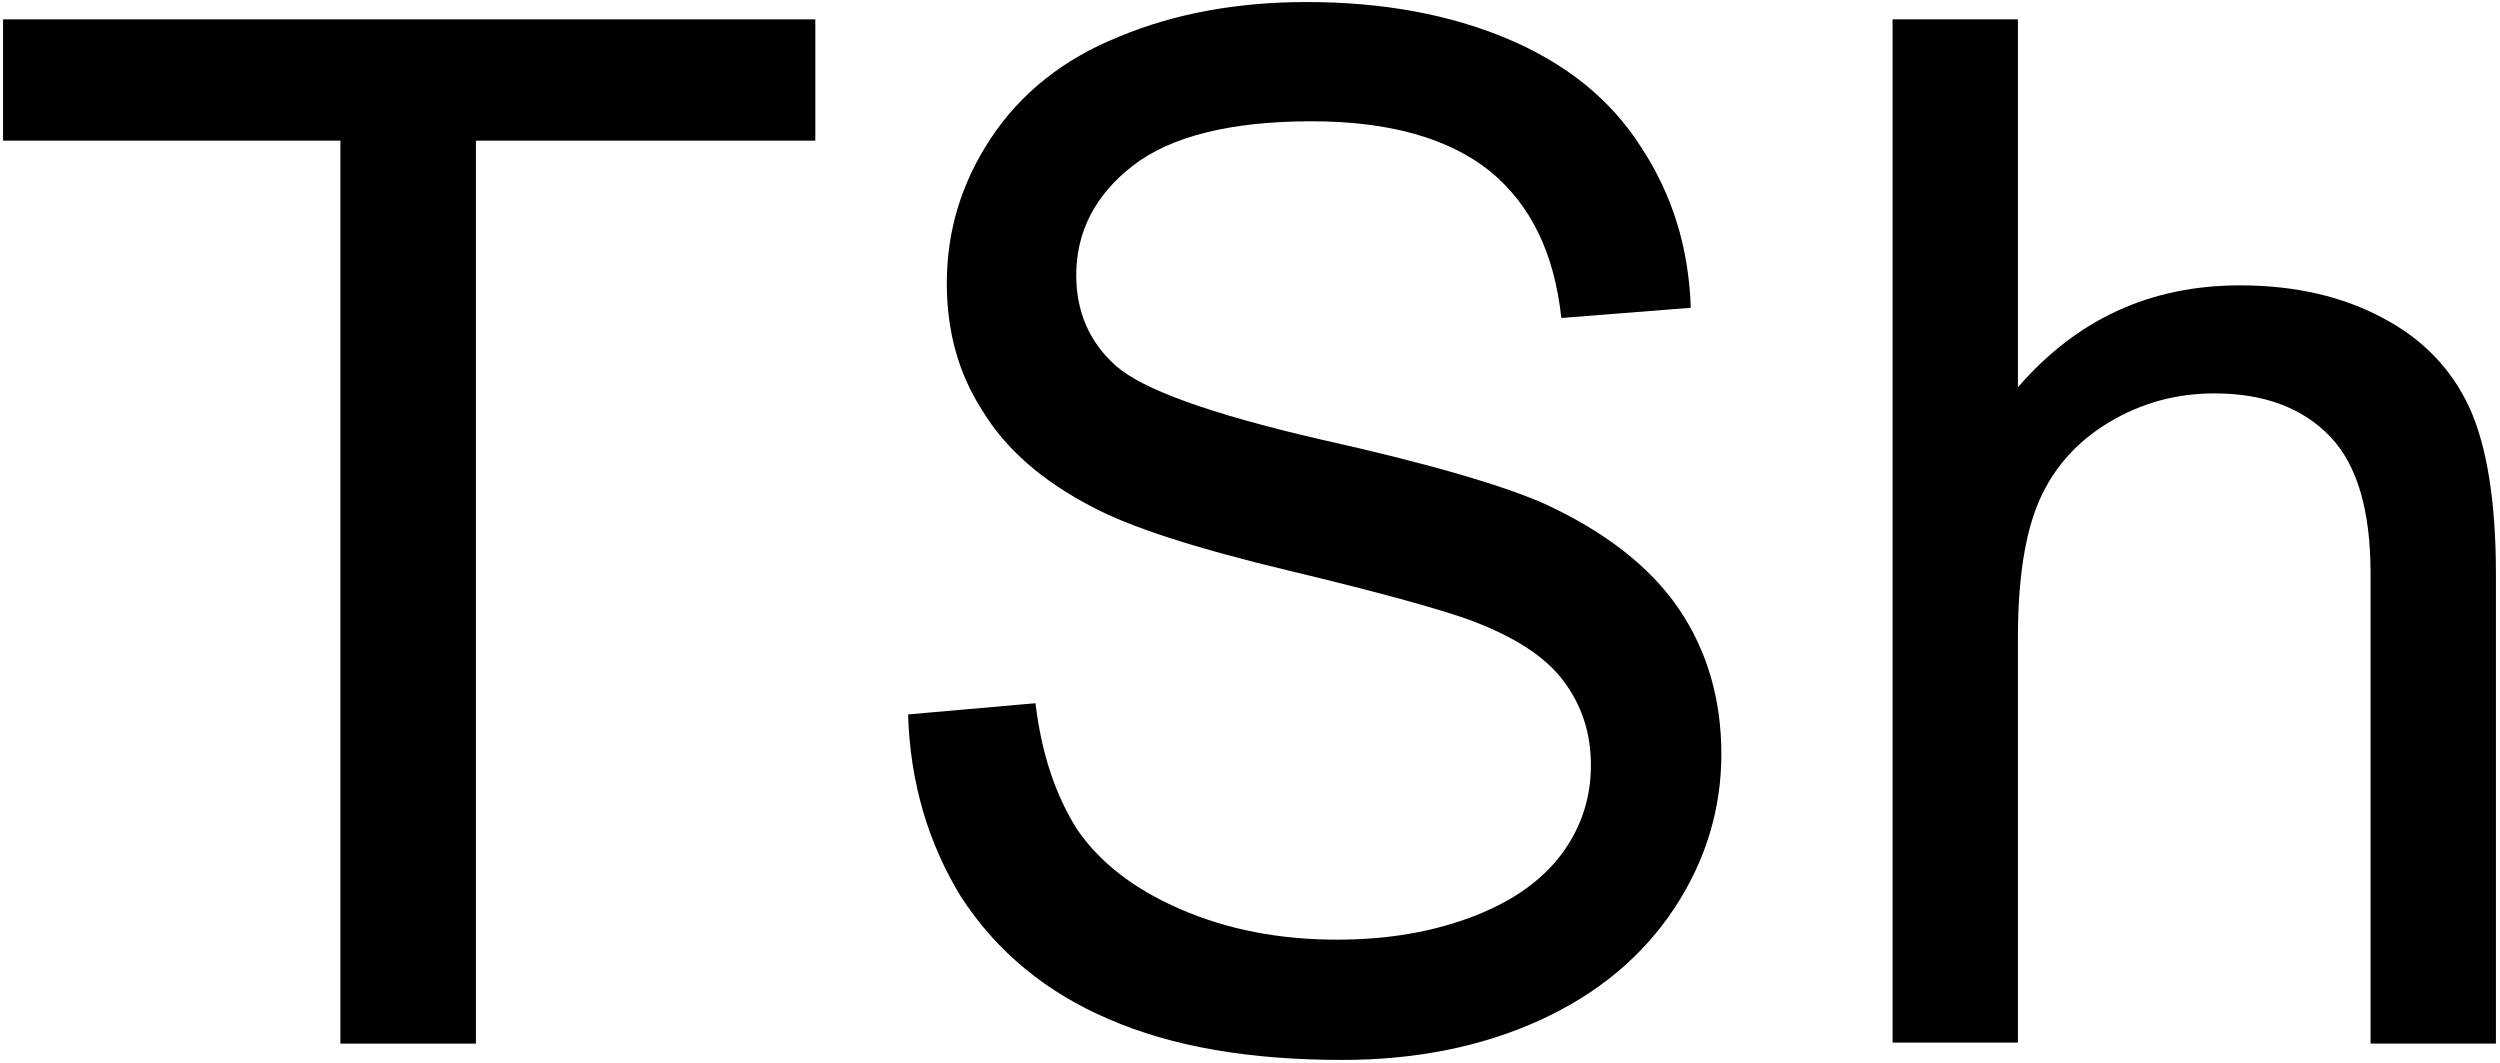
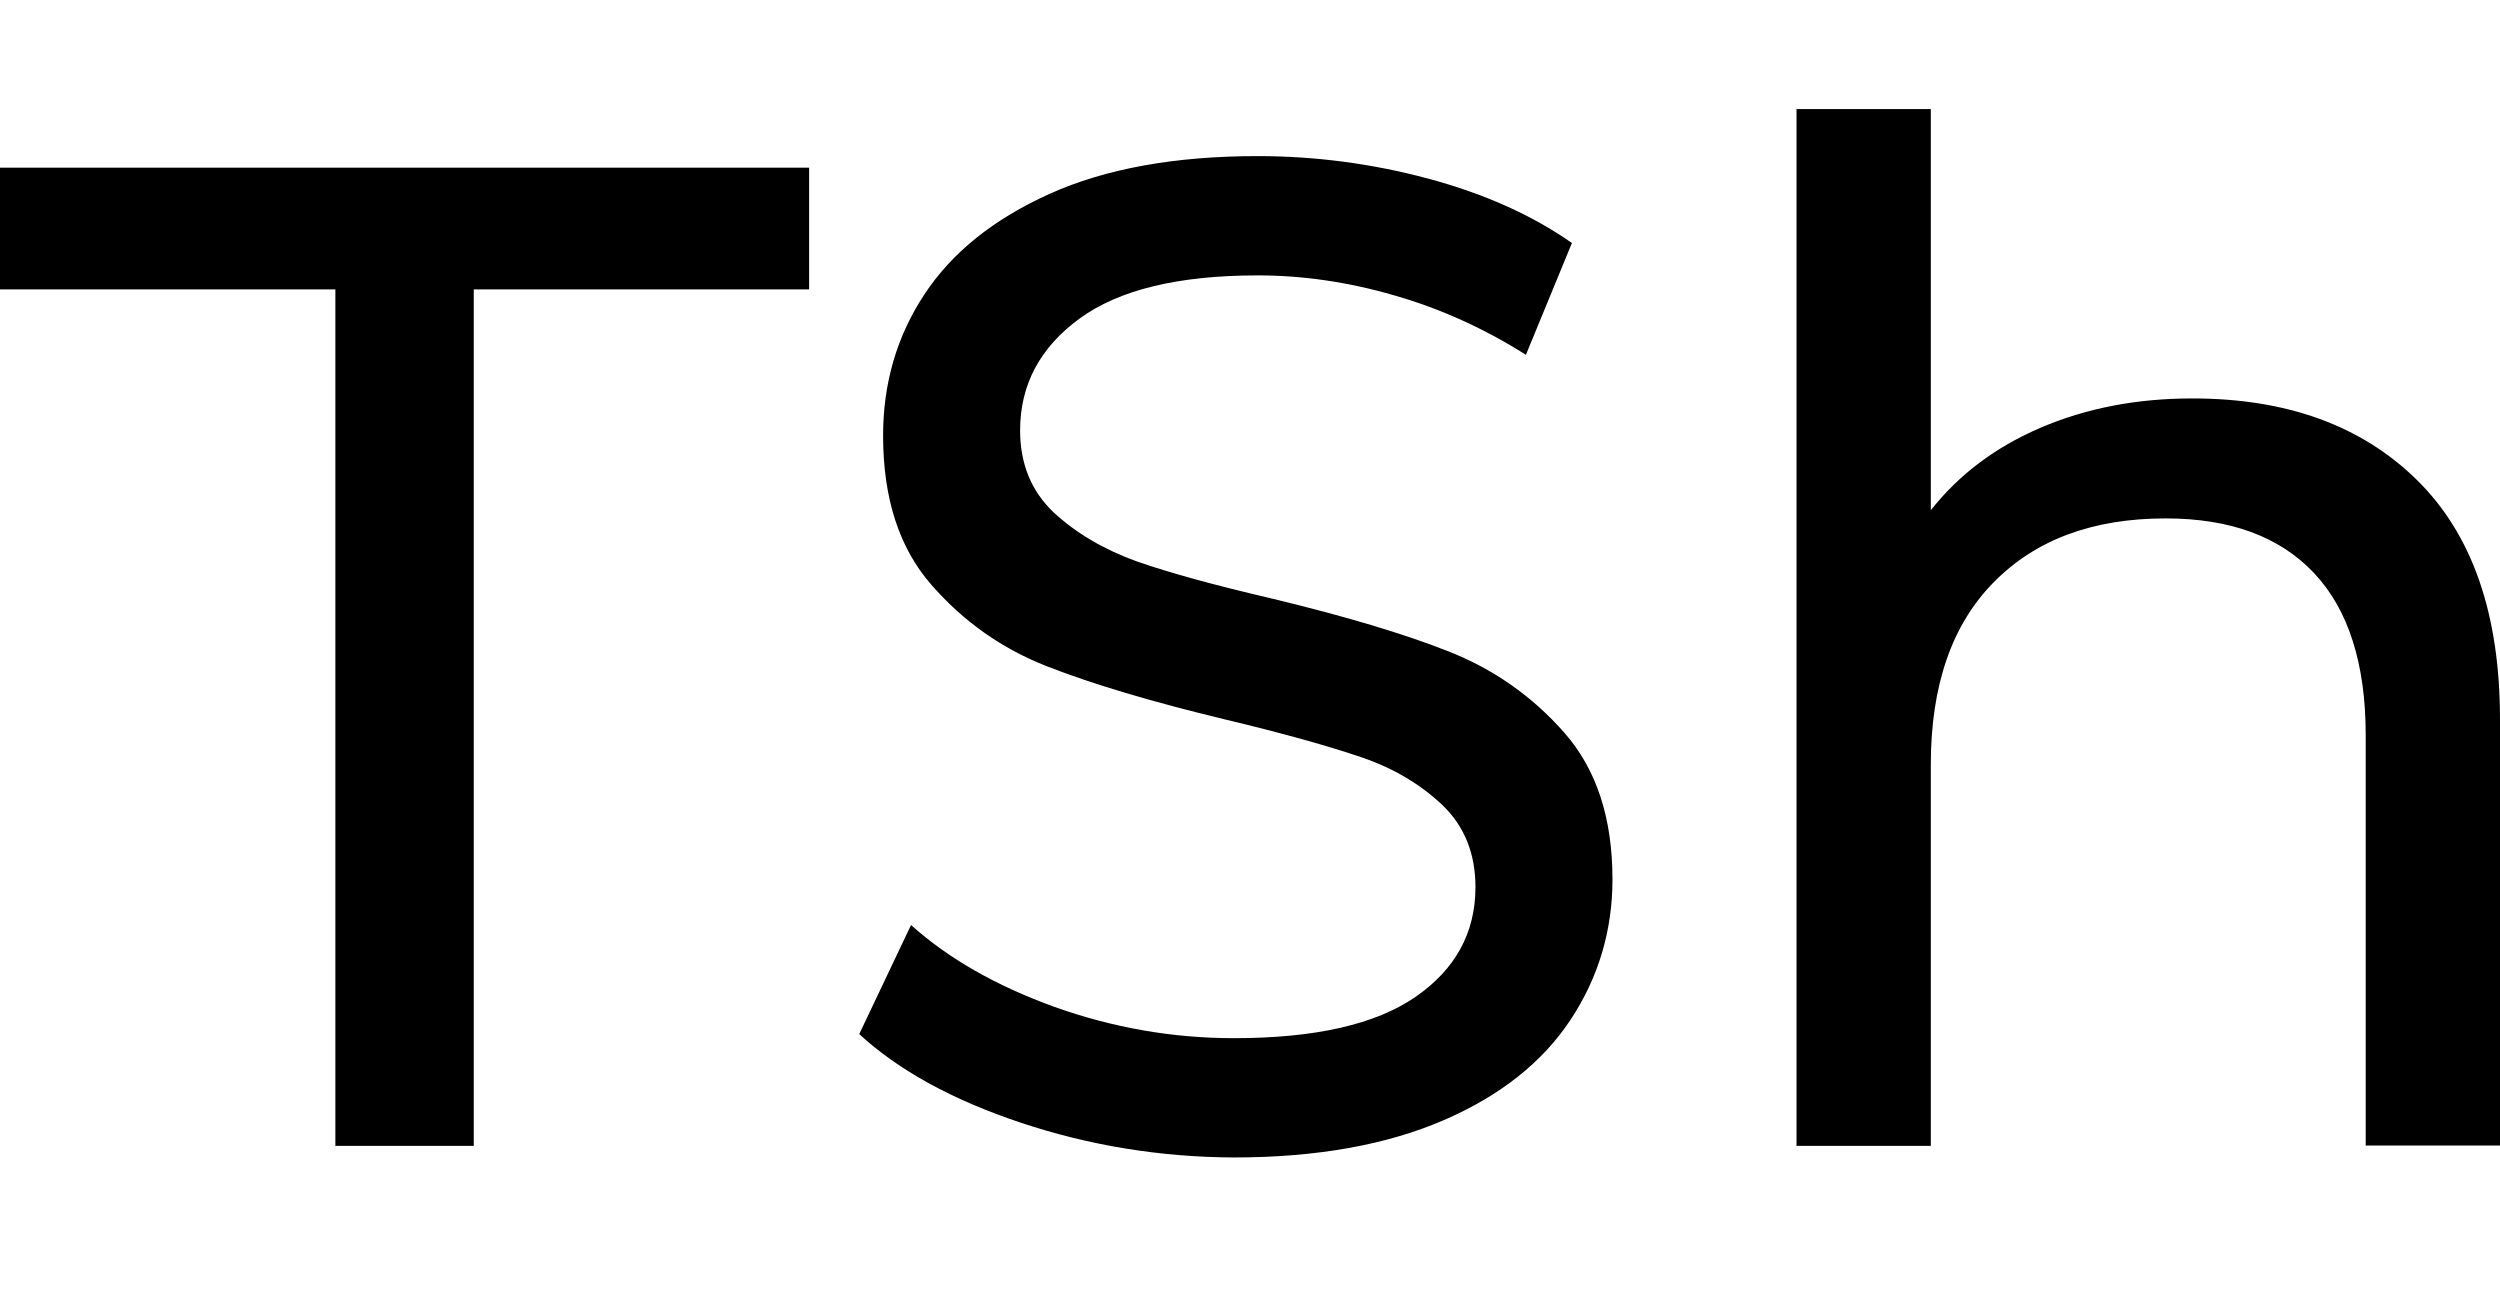
- <svg xmlns="http://www.w3.org/2000/svg" version="1.1" id="Layer_1" x="0px" y="0px" viewBox="0 0 245.3 104.3" style="enable-background:new 0 0 245.3 104.3;" xml:space="preserve">
-   <style type="text/css">
- 	.st0{enable-background:new    ;}
- </style>
+ <svg xmlns="http://www.w3.org/2000/svg" version="1.1" id="Layer_1" x="0px" y="0px" viewBox="0 0 733.5 385.4" style="enable-background:new 0 0 733.5 385.4;" xml:space="preserve">
  <g>
	</g>
-   <g>
-     <g id="svg_2" class="st0">
-       <path d="M33.4,102.4V13.8H0.3V1.9H80v11.9H46.7v88.6H33.4z" />
-       <path d="M89.1,70.1l12.5-1.1c0.6,5,2,9.1,4.1,12.4c2.2,3.2,5.5,5.8,10.1,7.8c4.6,2,9.7,3,15.4,3c5.1,0,9.5-0.8,13.4-2.3    c3.9-1.5,6.8-3.6,8.7-6.2c1.9-2.6,2.8-5.5,2.8-8.6c0-3.2-0.9-5.9-2.7-8.3c-1.8-2.4-4.8-4.3-9-5.9c-2.7-1-8.7-2.7-17.9-4.9    c-9.2-2.2-15.7-4.3-19.4-6.3c-4.8-2.5-8.4-5.6-10.7-9.4c-2.4-3.7-3.5-7.9-3.5-12.5c0-5.1,1.4-9.8,4.3-14.2    c2.9-4.4,7.1-7.8,12.6-10c5.5-2.3,11.7-3.4,18.4-3.4c7.4,0,14,1.2,19.7,3.6c5.7,2.4,10.1,5.9,13.1,10.6c3.1,4.7,4.7,9.9,4.9,15.8    l-12.7,1c-0.7-6.4-3-11.1-7-14.4c-4-3.2-9.8-4.9-17.5-4.9c-8,0-13.9,1.5-17.6,4.4c-3.7,2.9-5.5,6.5-5.5,10.7    c0,3.6,1.3,6.6,3.9,8.9c2.6,2.3,9.2,4.7,20,7.2c10.8,2.4,18.2,4.6,22.2,6.4c5.8,2.7,10.2,6.1,13,10.2c2.8,4.1,4.2,8.9,4.2,14.3    c0,5.3-1.5,10.4-4.6,15.1c-3.1,4.7-7.5,8.4-13.2,11s-12.2,3.9-19.4,3.9c-9.1,0-16.7-1.3-22.9-4c-6.1-2.6-11-6.6-14.5-12    C91.1,82.8,89.3,76.8,89.1,70.1z" />
-       <path d="M185.7,102.4V1.9H198V38c5.8-6.7,13-10,21.8-10c5.4,0,10.1,1.1,14,3.2c4,2.1,6.8,5.1,8.5,8.8c1.7,3.7,2.6,9.2,2.6,16.3    v46.1h-12.3V56.3c0-6.2-1.3-10.7-4-13.5s-6.5-4.2-11.3-4.2c-3.7,0-7.1,0.9-10.3,2.8c-3.2,1.9-5.5,4.5-6.9,7.7    c-1.4,3.2-2.1,7.7-2.1,13.4v39.8H185.7z" />
-     </g>
-   </g>
+   <path d="M98.4,84.9H0V49.2h237.4v35.7H139v251.3H98.4V84.9z M299.5,329.4c-20.1-6.7-35.9-15.4-47.4-26l15.2-32  c10.9,9.8,24.9,17.8,42,24c17.1,6.1,34.6,9.2,52.7,9.2c23.8,0,41.5-4,53.3-12.1c11.7-8.1,17.6-18.8,17.6-32.2c0-9.8-3.2-17.8-9.6-24  c-6.4-6.1-14.4-10.9-23.8-14.1s-22.8-7-40-11.1c-21.6-5.2-39-10.4-52.3-15.6c-13.3-5.2-24.6-13.2-34-24  c-9.4-10.8-14.1-25.3-14.1-43.7c0-15.3,4-29.1,12.1-41.4c8.1-12.3,20.3-22.1,36.7-29.5c16.4-7.4,36.8-11.1,61.1-11.1  c16.9,0,33.6,2.2,50,6.6c16.4,4.4,30.5,10.7,42.2,18.9l-13.5,32.8c-12-7.6-24.9-13.5-38.5-17.4c-13.7-4-27.1-5.9-40.2-5.9  c-23.2,0-40.7,4.2-52.3,12.7c-11.6,8.5-17.4,19.4-17.4,32.8c0,9.8,3.3,17.8,9.8,24c6.6,6.1,14.7,10.9,24.4,14.4  c9.7,3.4,22.9,7,39.6,10.9c21.6,5.2,39,10.4,52.1,15.6c13.1,5.2,24.4,13.1,33.8,23.8c9.4,10.7,14.1,25,14.1,43  c0,15-4.1,28.8-12.3,41.2c-8.2,12.4-20.6,22.3-37.3,29.5c-16.7,7.2-37.2,10.9-61.5,10.9C340.4,339.5,319.6,336.1,299.5,329.4z   M709.1,140.8c16.3,16,24.4,39.4,24.4,70.3v125h-39.4V215.7c0-21-5.1-36.9-15.2-47.6c-10.1-10.7-24.6-16-43.5-16  c-21.3,0-38.1,6.2-50.4,18.7c-12.3,12.4-18.5,30.3-18.5,53.5v111.9h-39.4V32h39.4v117.7c8.2-10.4,18.9-18.5,32.2-24.2  c13.3-5.7,28.1-8.6,44.5-8.6C670.9,116.9,692.8,124.8,709.1,140.8z" />
</svg>
